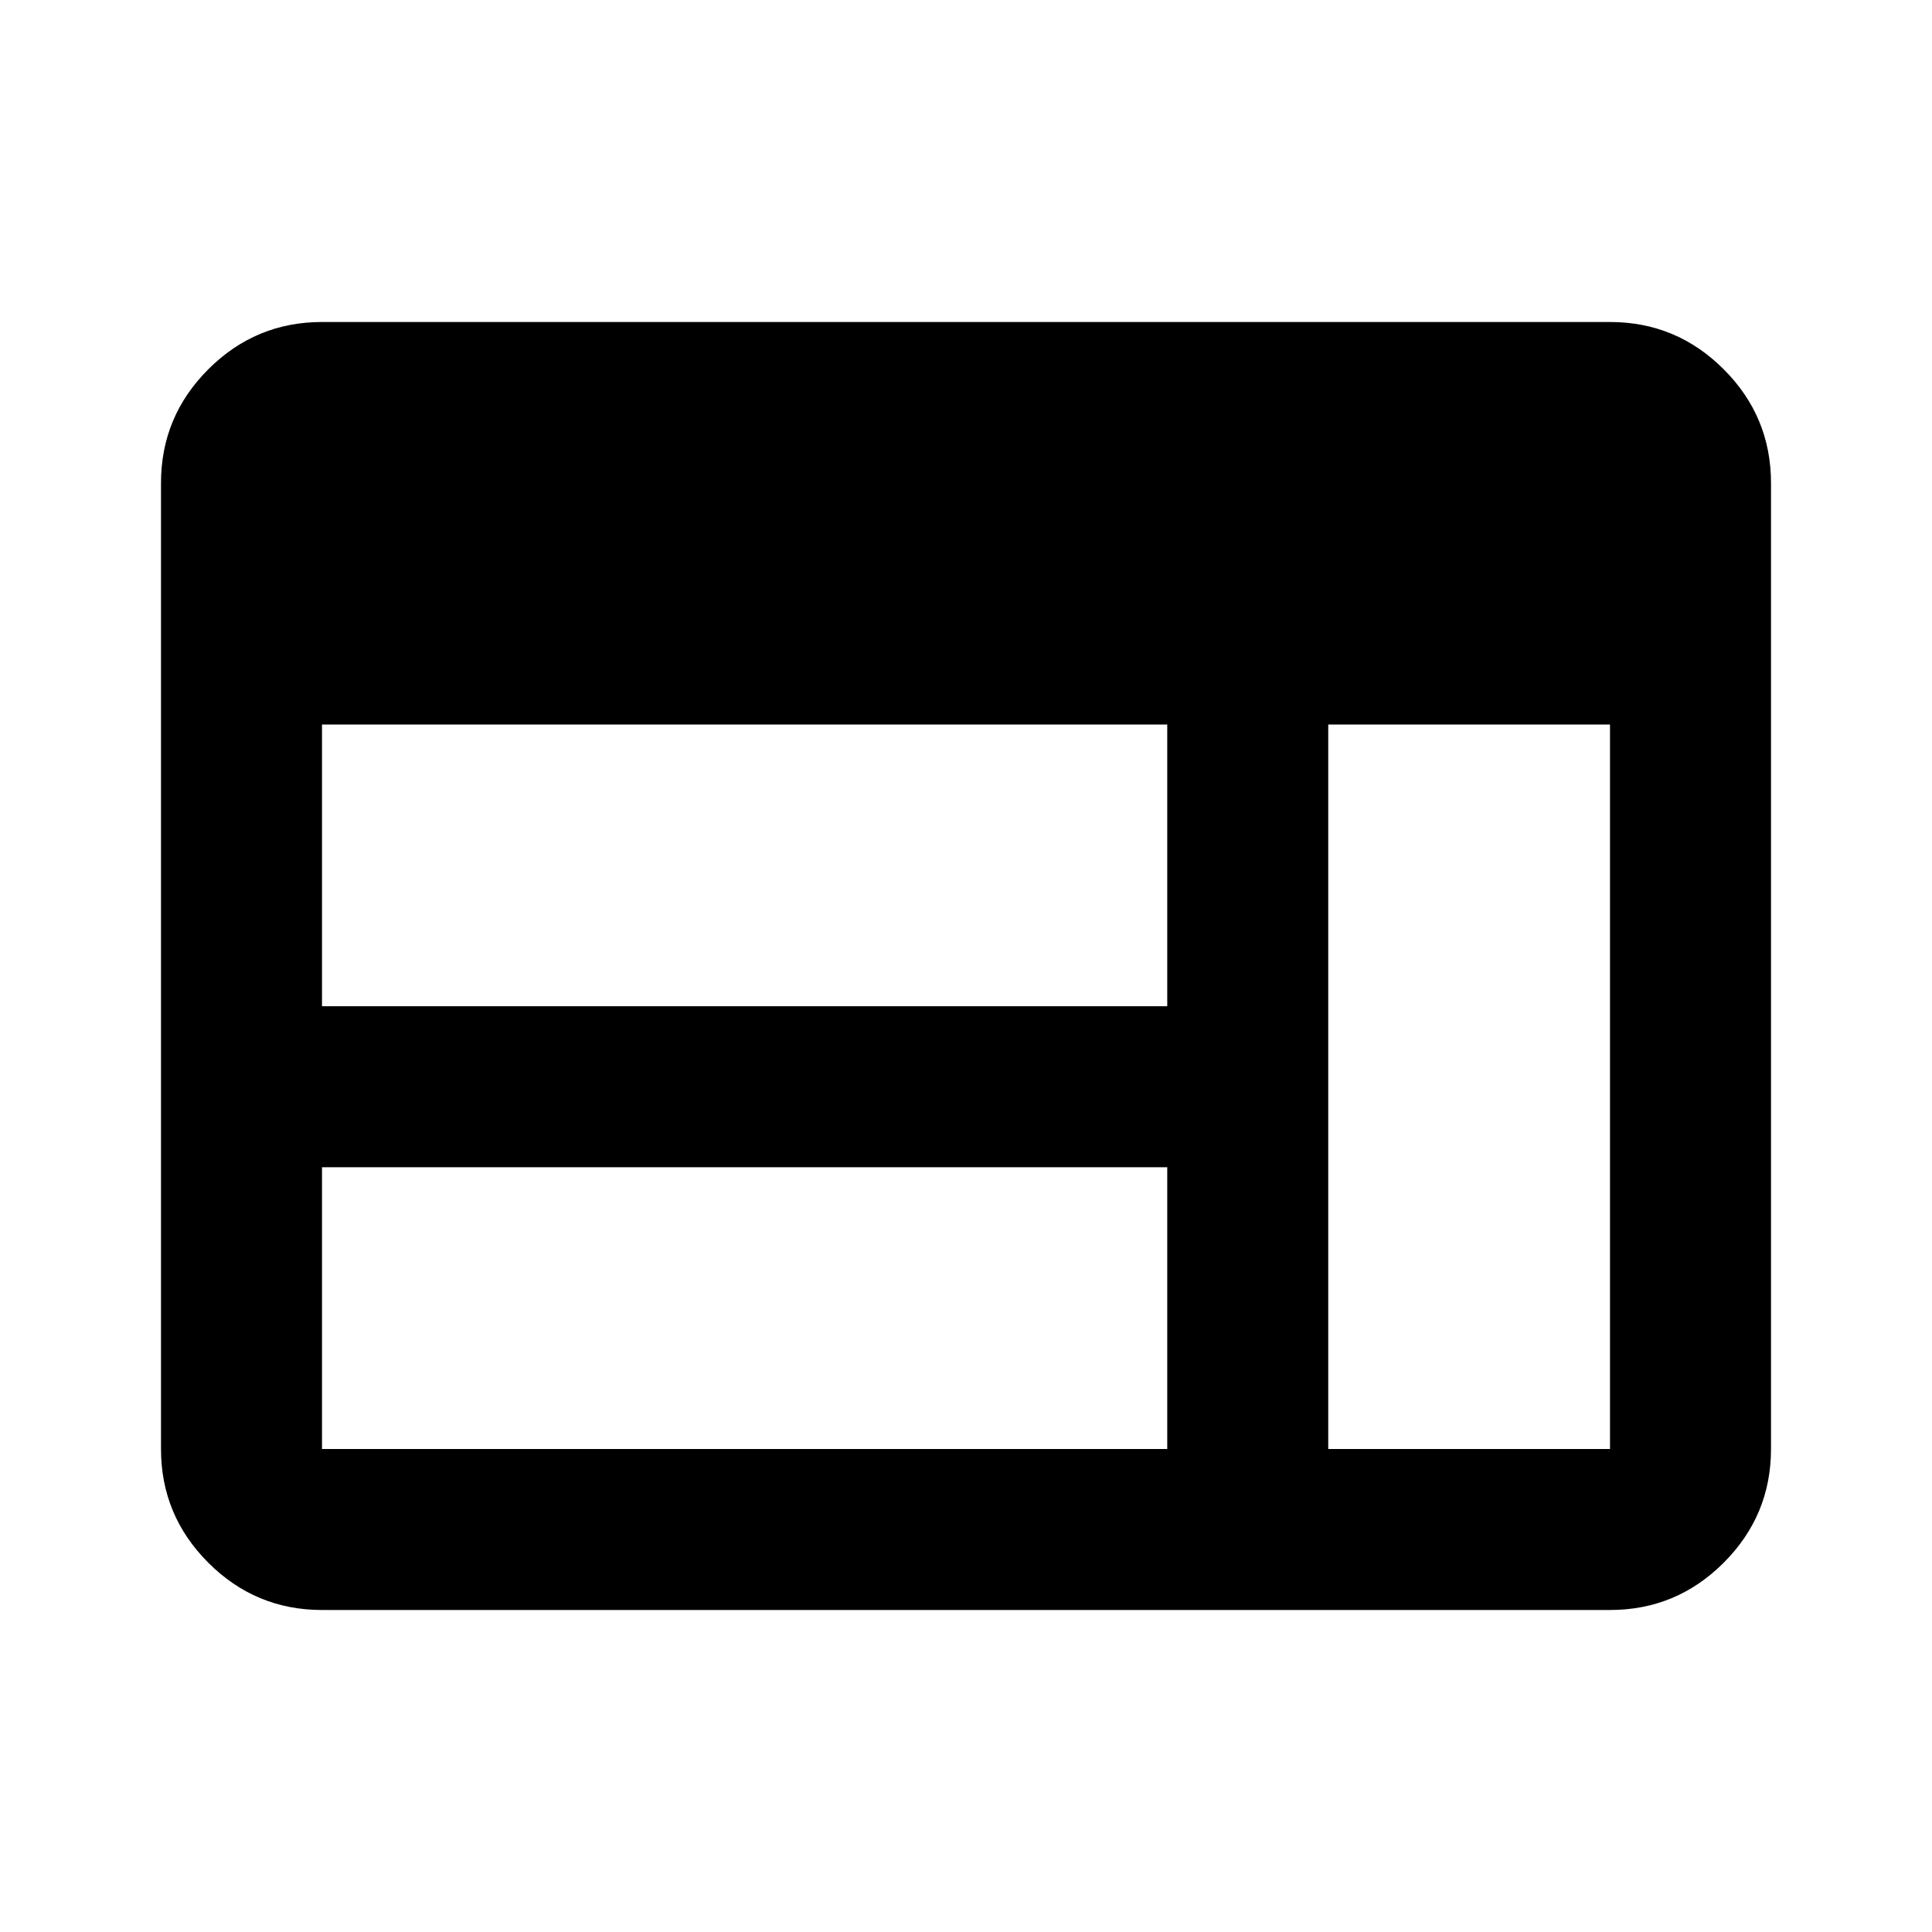
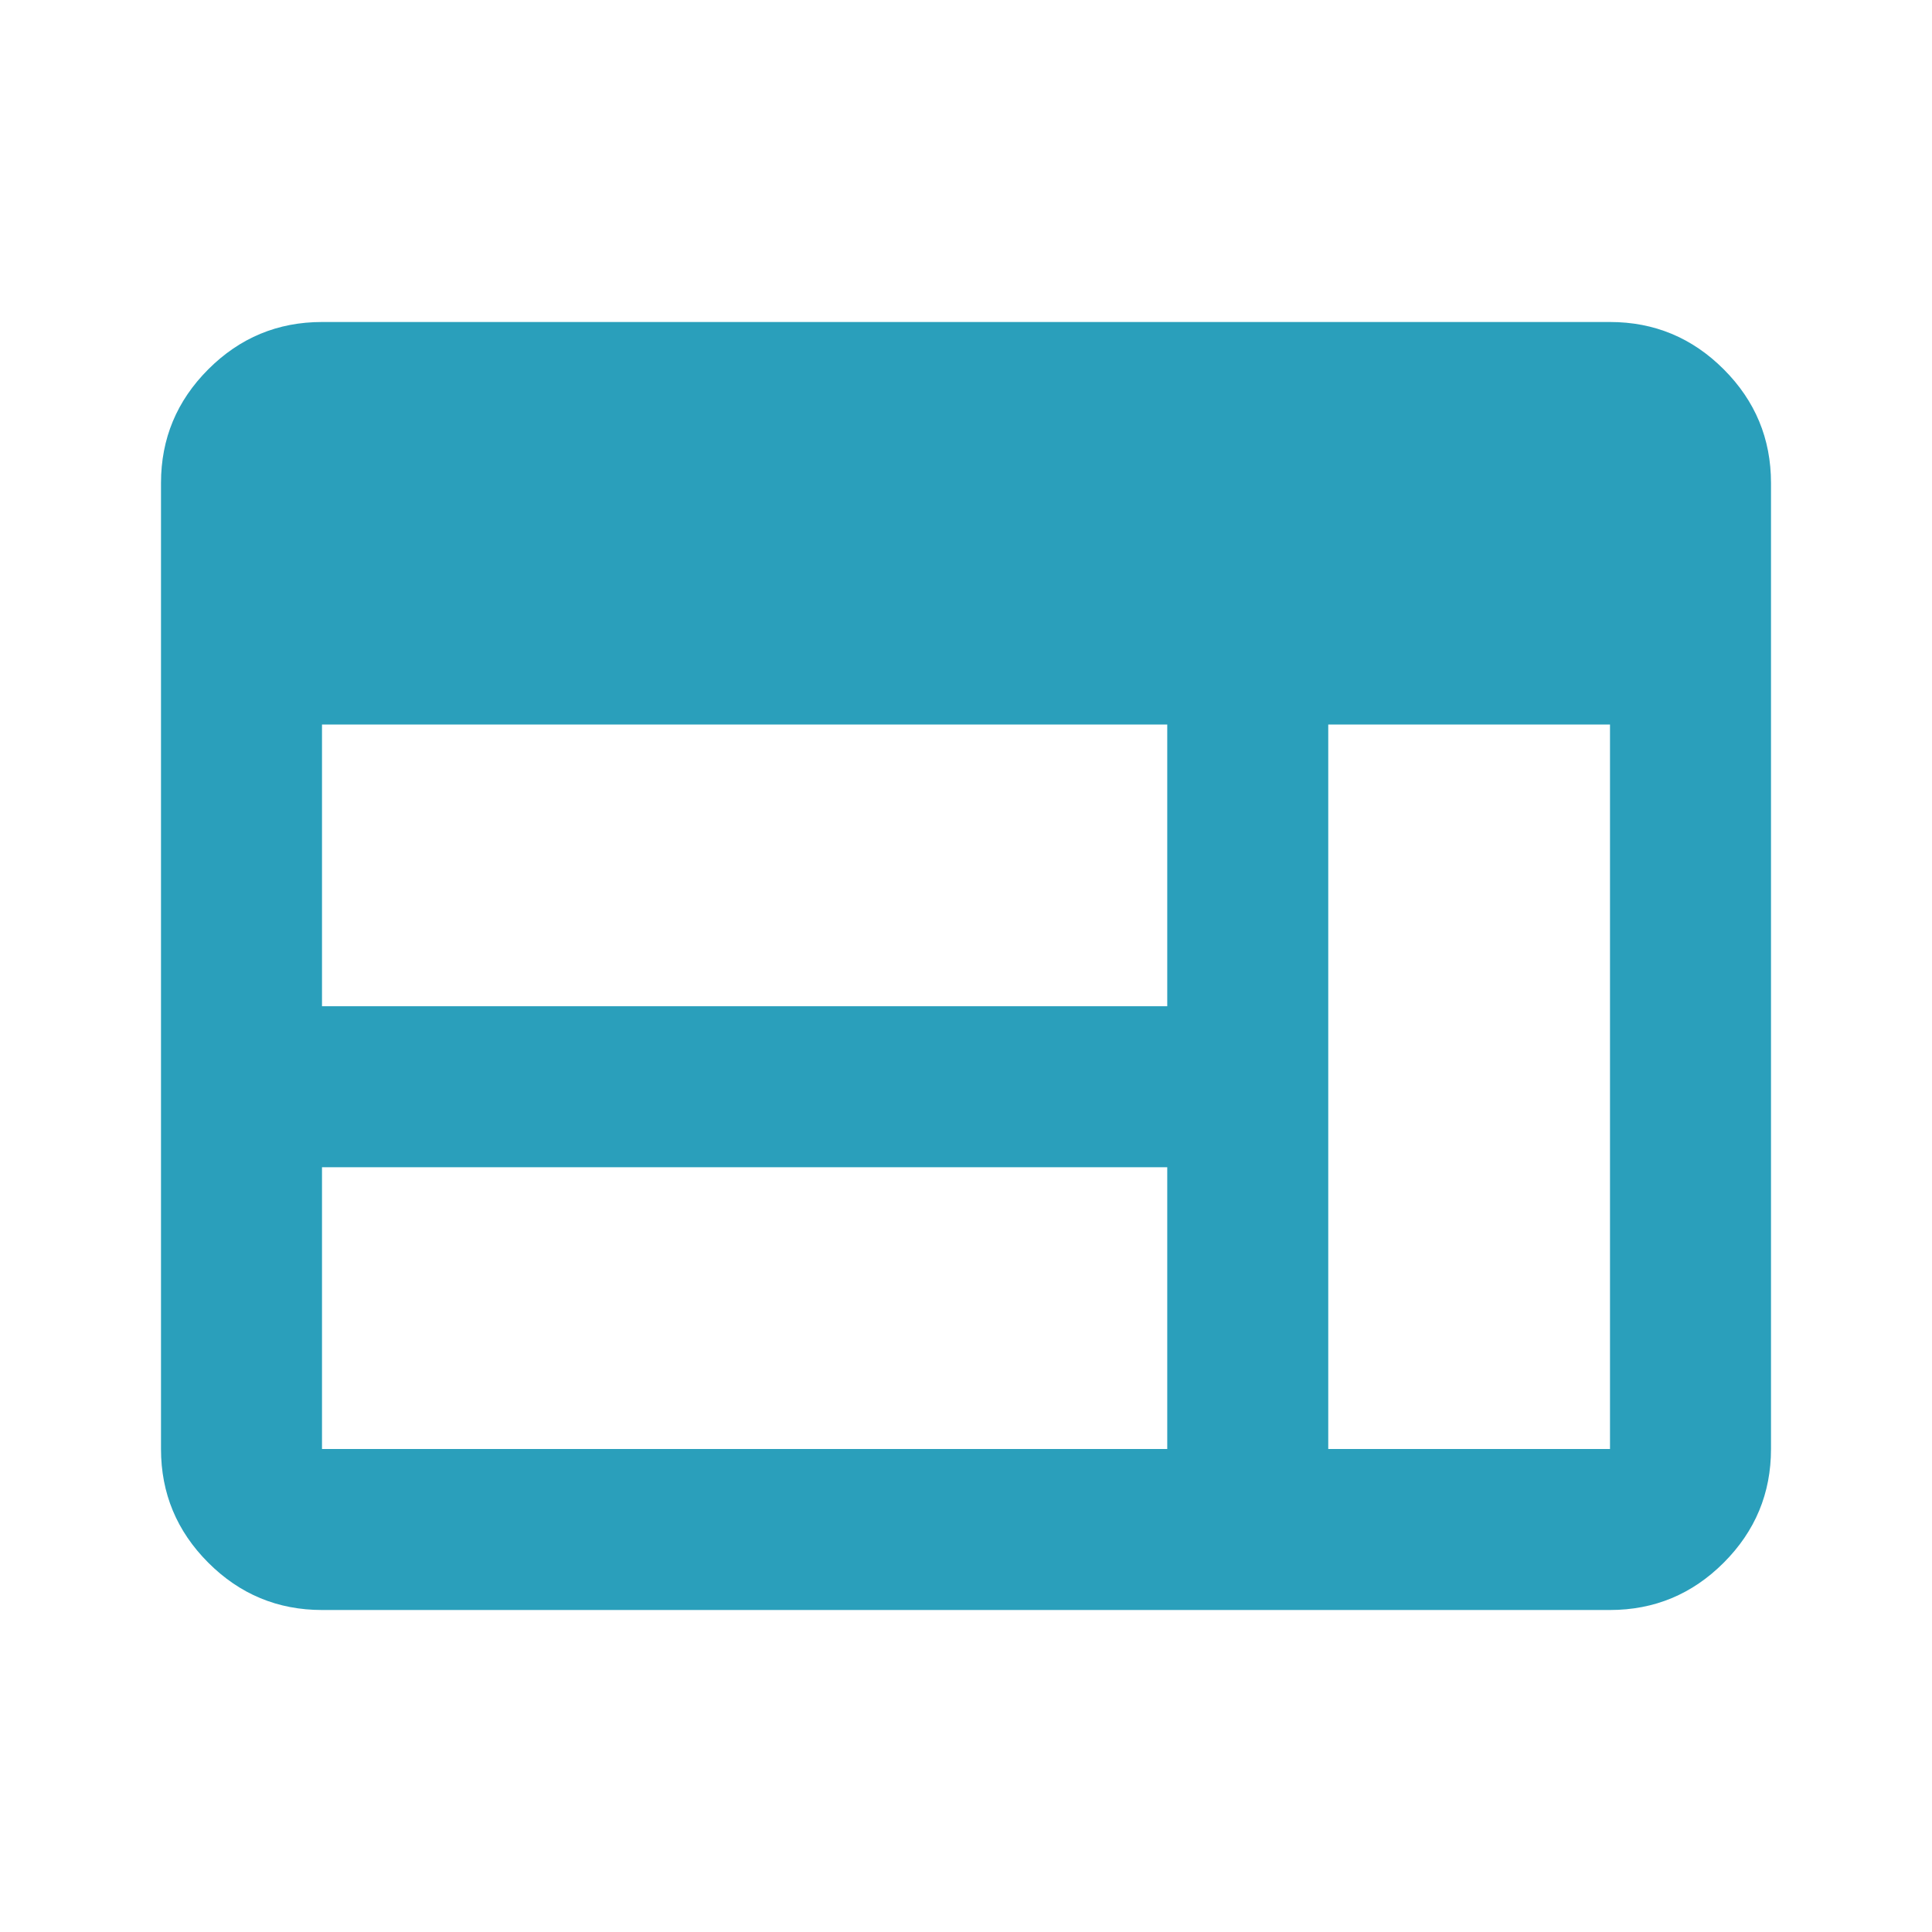
- <svg xmlns="http://www.w3.org/2000/svg" height="24px" viewBox="0 -960 960 960" width="24px" fill="#000000">
+ <svg xmlns="http://www.w3.org/2000/svg" height="24px" viewBox="0 -960 960 960" width="24px" style="fill:rgb(42, 159, 187)">
  <path d="M160-160q-33 0-56.5-23.5T80-240v-480q0-33 23.5-56.5T160-800h640q33 0 56.5 23.5T880-720v480q0 33-23.5 56.5T800-160H160Zm0-80h420v-140H160v140Zm500 0h140v-360H660v360ZM160-460h420v-140H160v140Z" />
</svg>
